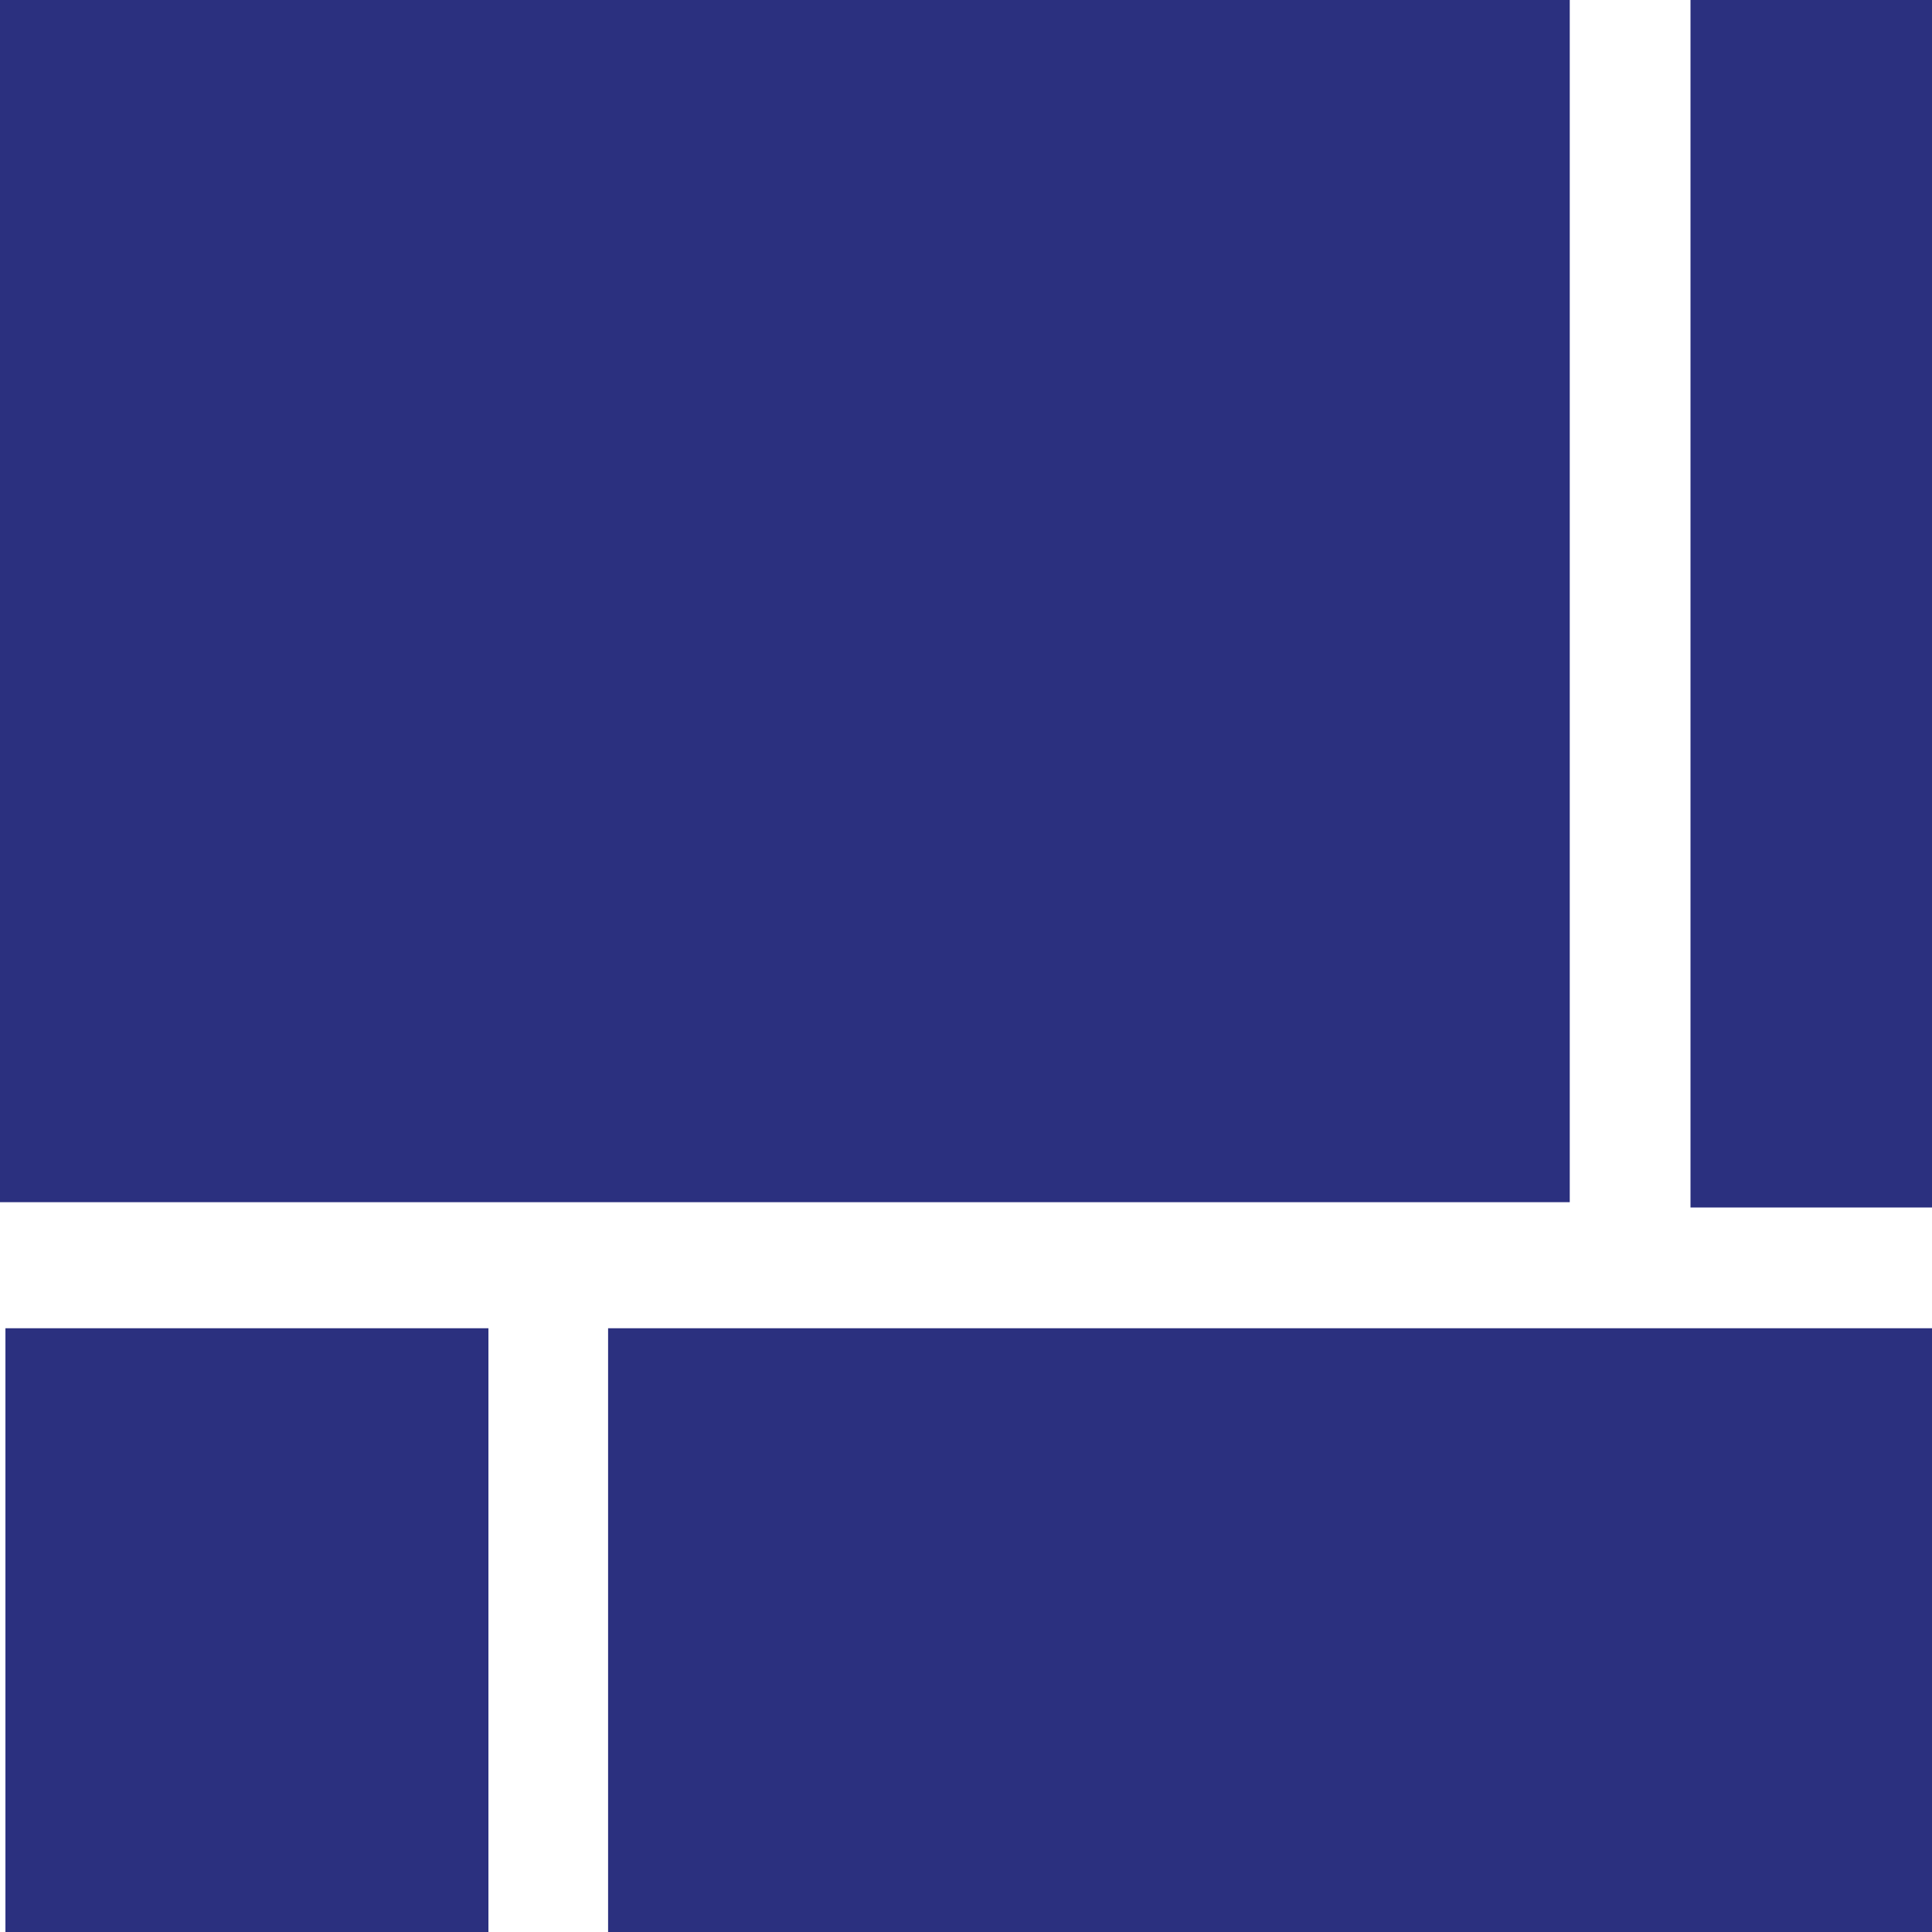
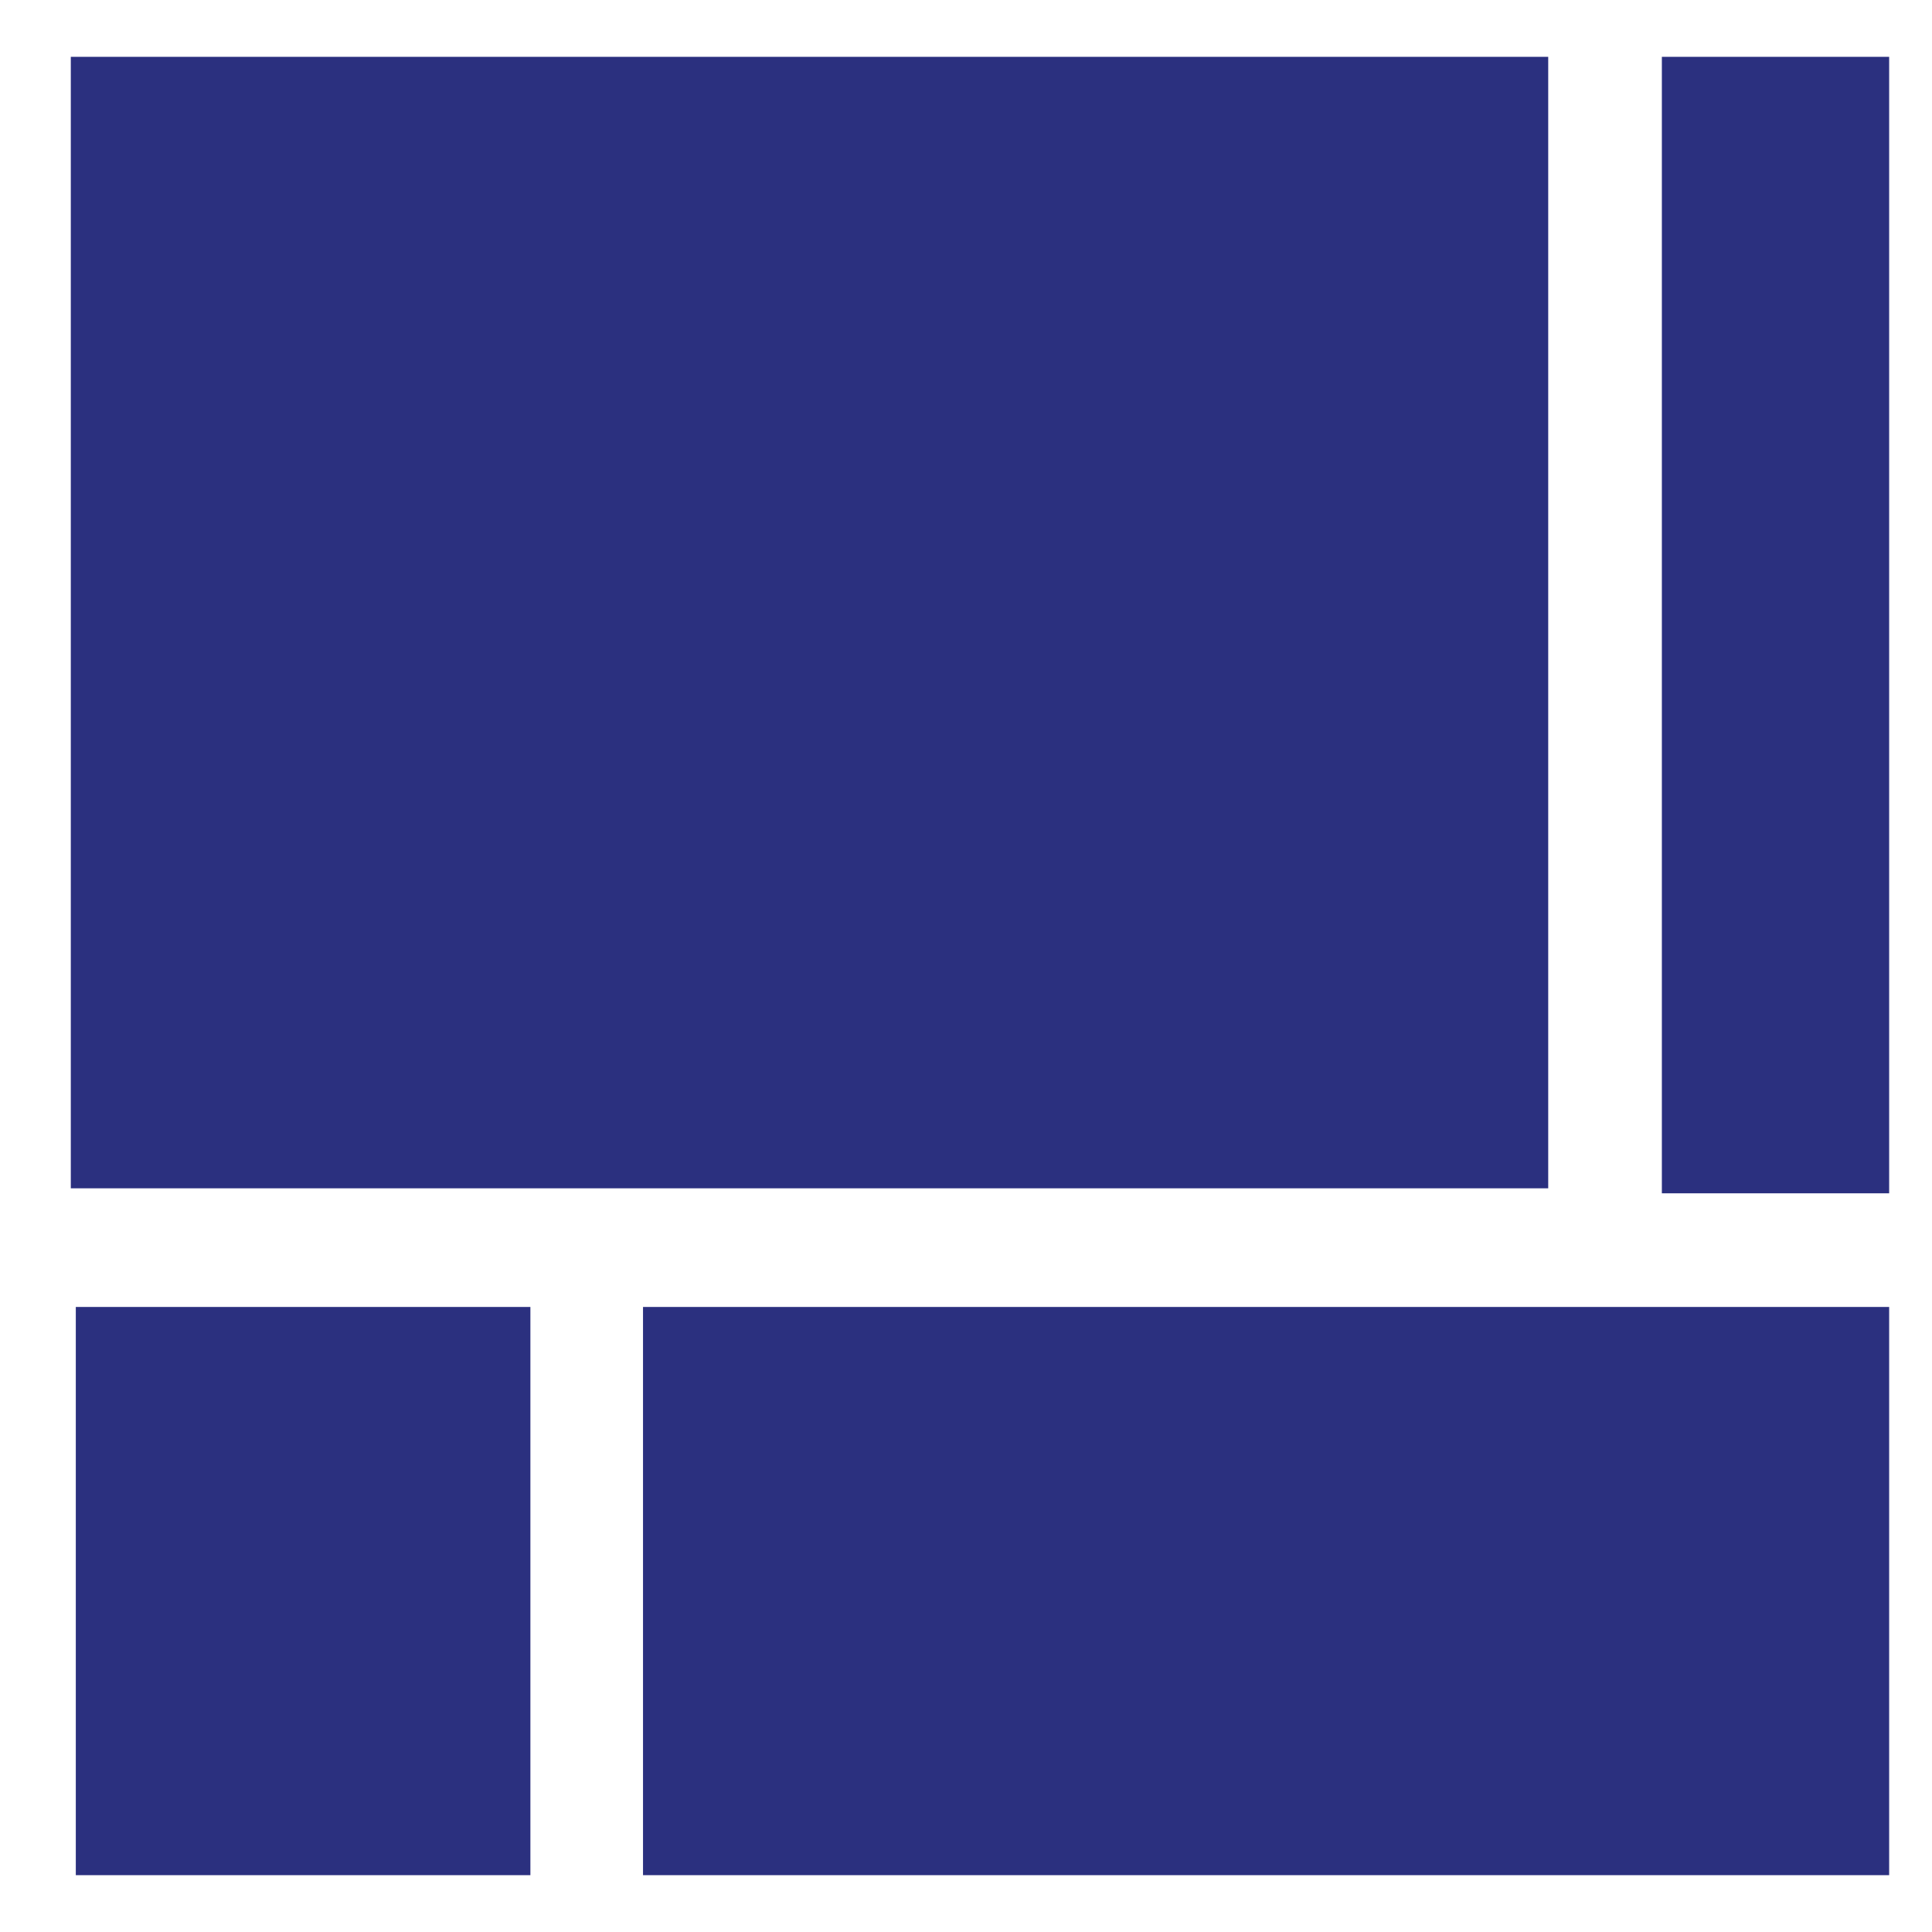
- <svg xmlns="http://www.w3.org/2000/svg" width="16" height="16" viewBox="0 0 16 16">
-   <g fill="none" fill-rule="evenodd">
-     <polygon fill="#2B307F" points="0 9.956 13 9.956 13 0 0 0" />
-     <polygon fill="#2B307F" points=".045 16 4.045 16 4.045 11 .045 11" />
-     <polygon fill="#2B307F" points="5.036 16 16.036 16 16.036 11 5.036 11" />
-     <polygon fill="#2B307F" points="14 10 16 10 16 0 14 0" />
+ <svg xmlns="http://www.w3.org/2000/svg" width="100%" height="100%" viewBox="0 0 17 17" version="1.1" xml:space="preserve" style="fill-rule:evenodd;clip-rule:evenodd;stroke-linejoin:round;stroke-miterlimit:1.414;">
+   <rect id="rtsl-safari-favicon" x="0.623" y="0.5" width="16" height="16" style="fill:none;" />
+   <clipPath id="_clip1">
+     <rect x="0.623" y="0.5" width="16" height="16" />
+   </clipPath>
+   <g clip-path="url(#_clip1)">
+     <g>
+       <g>
+         <rect x="0.623" y="0.5" width="13" height="9.956" style="fill:#2b307f;" />
+         <rect x="0.667" y="11.5" width="4" height="5" style="fill:#2b307f;" />
+         <rect x="5.658" y="11.5" width="11" height="5" style="fill:#2b307f;" />
+       </g>
+     </g>
+     <rect x="14.623" y="0.5" width="2" height="10" style="fill:#2b307f;" />
  </g>
</svg>
